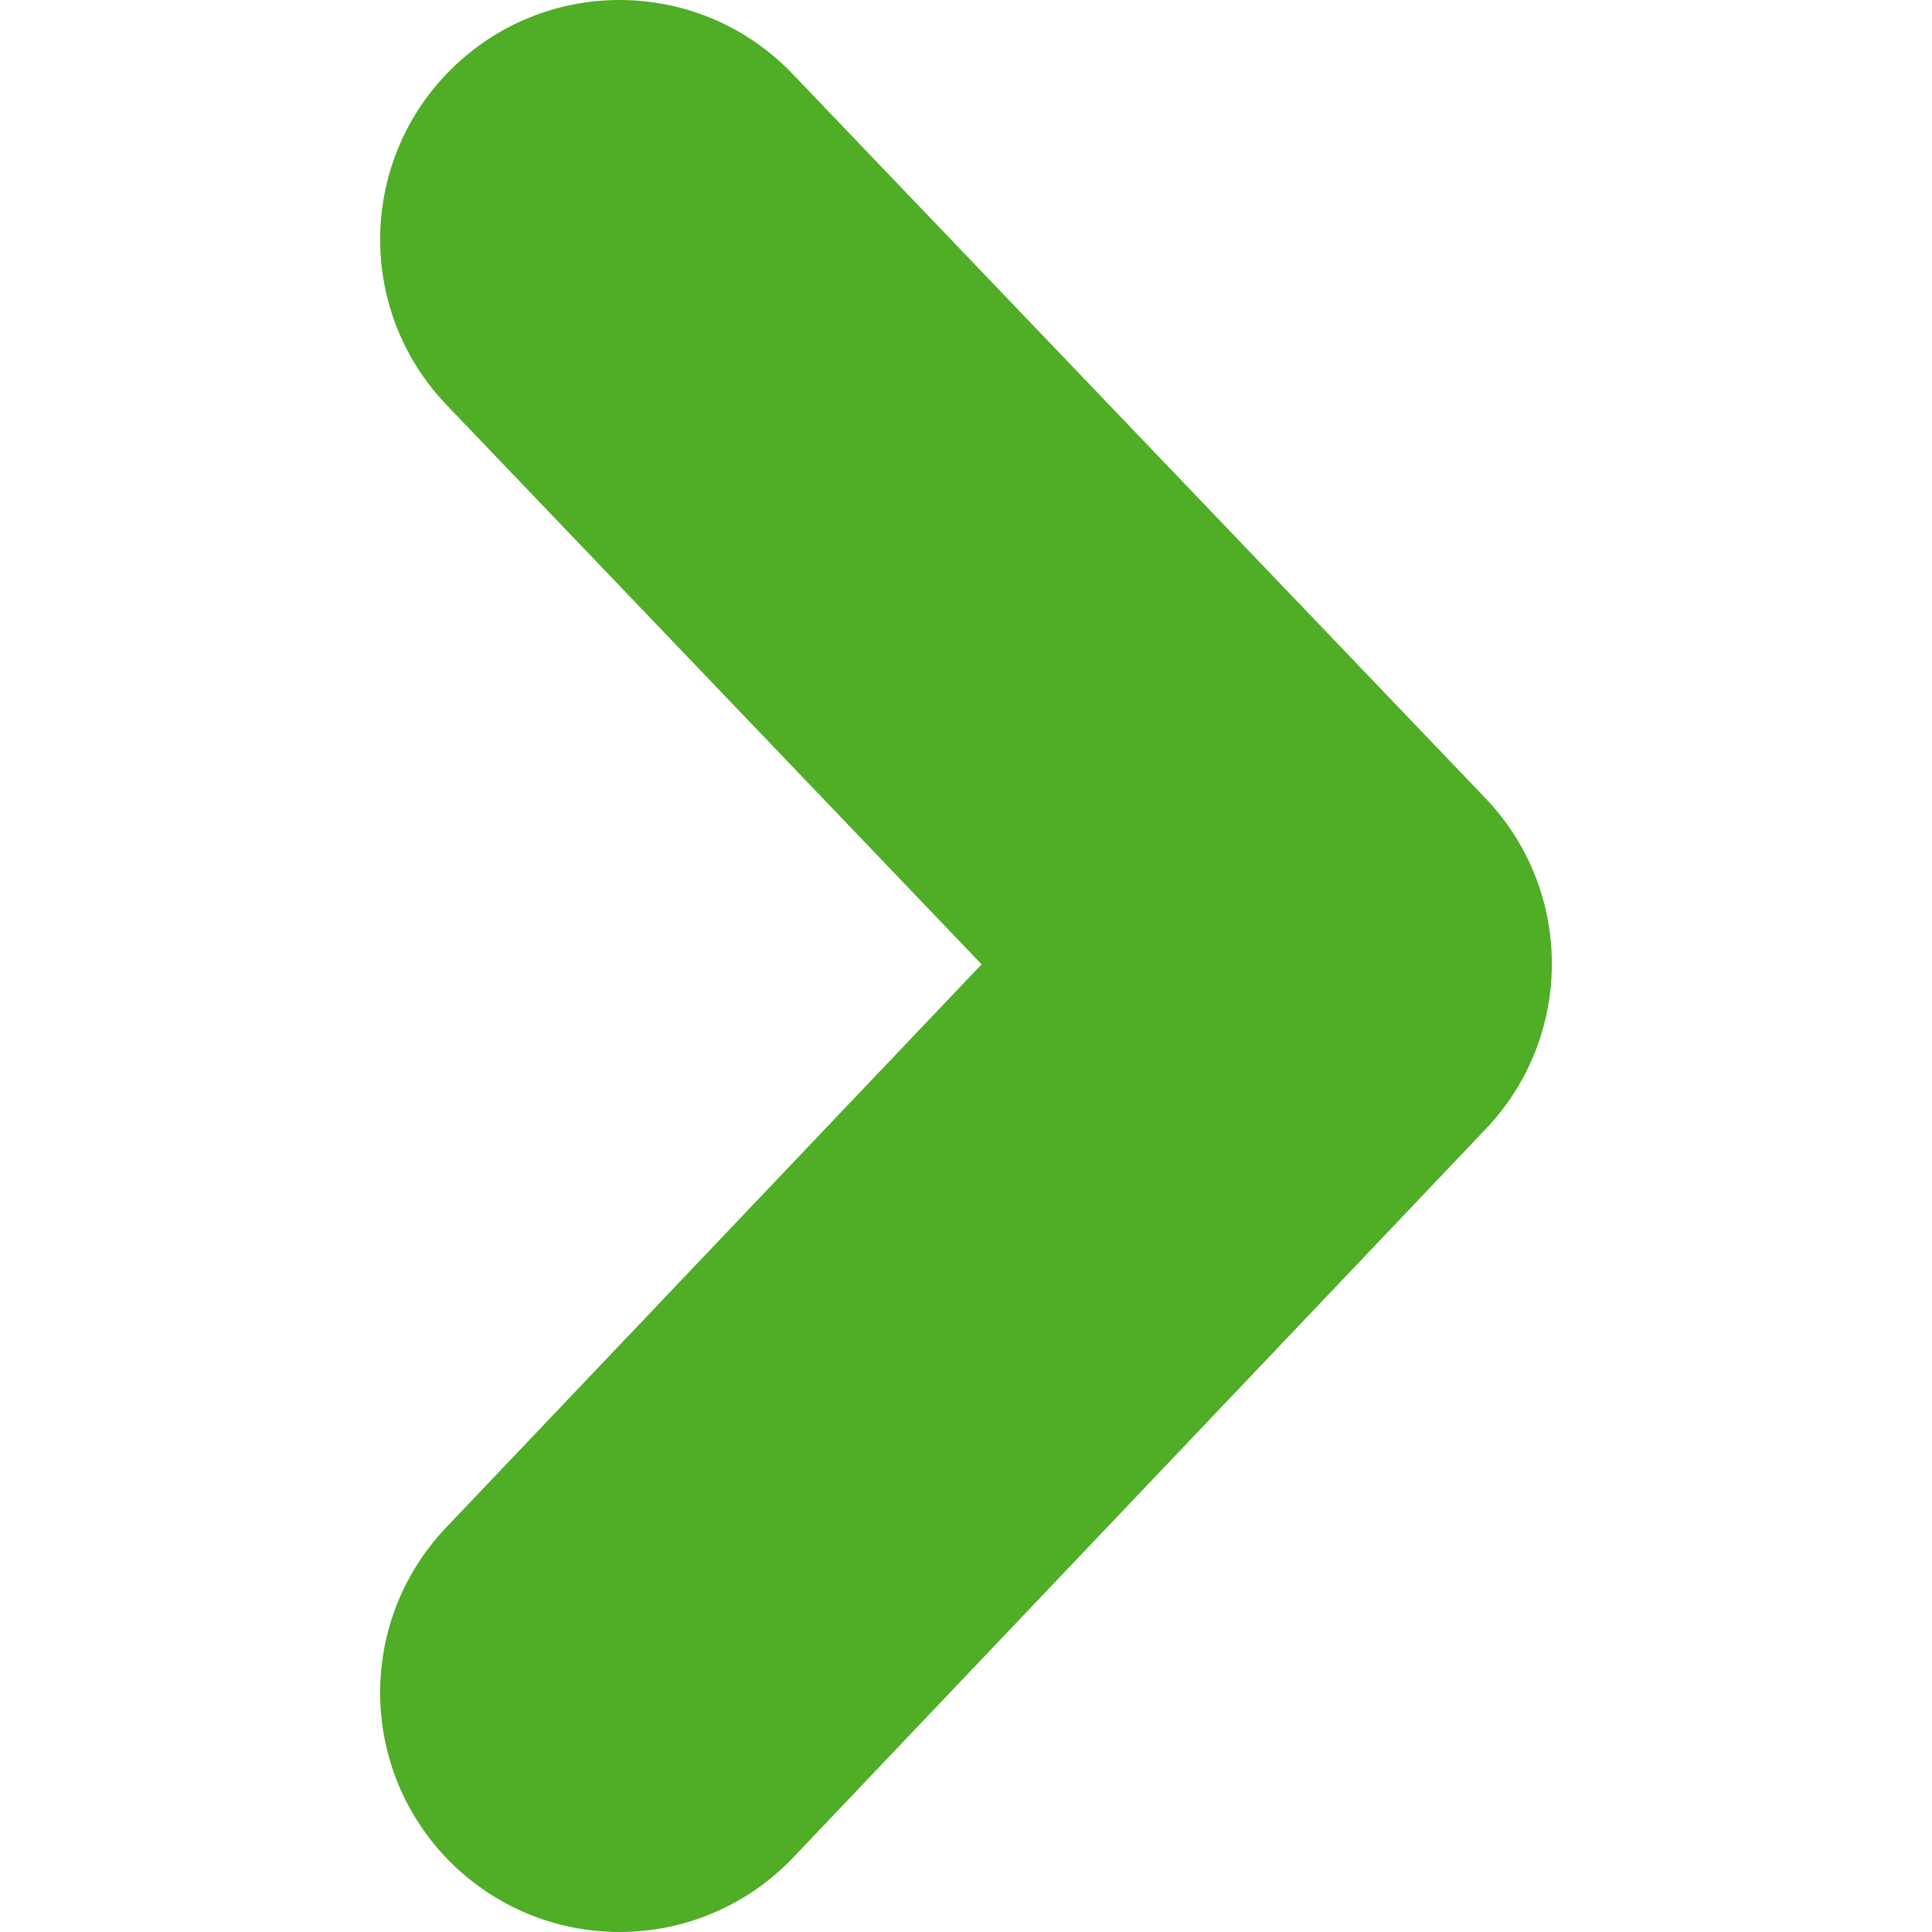
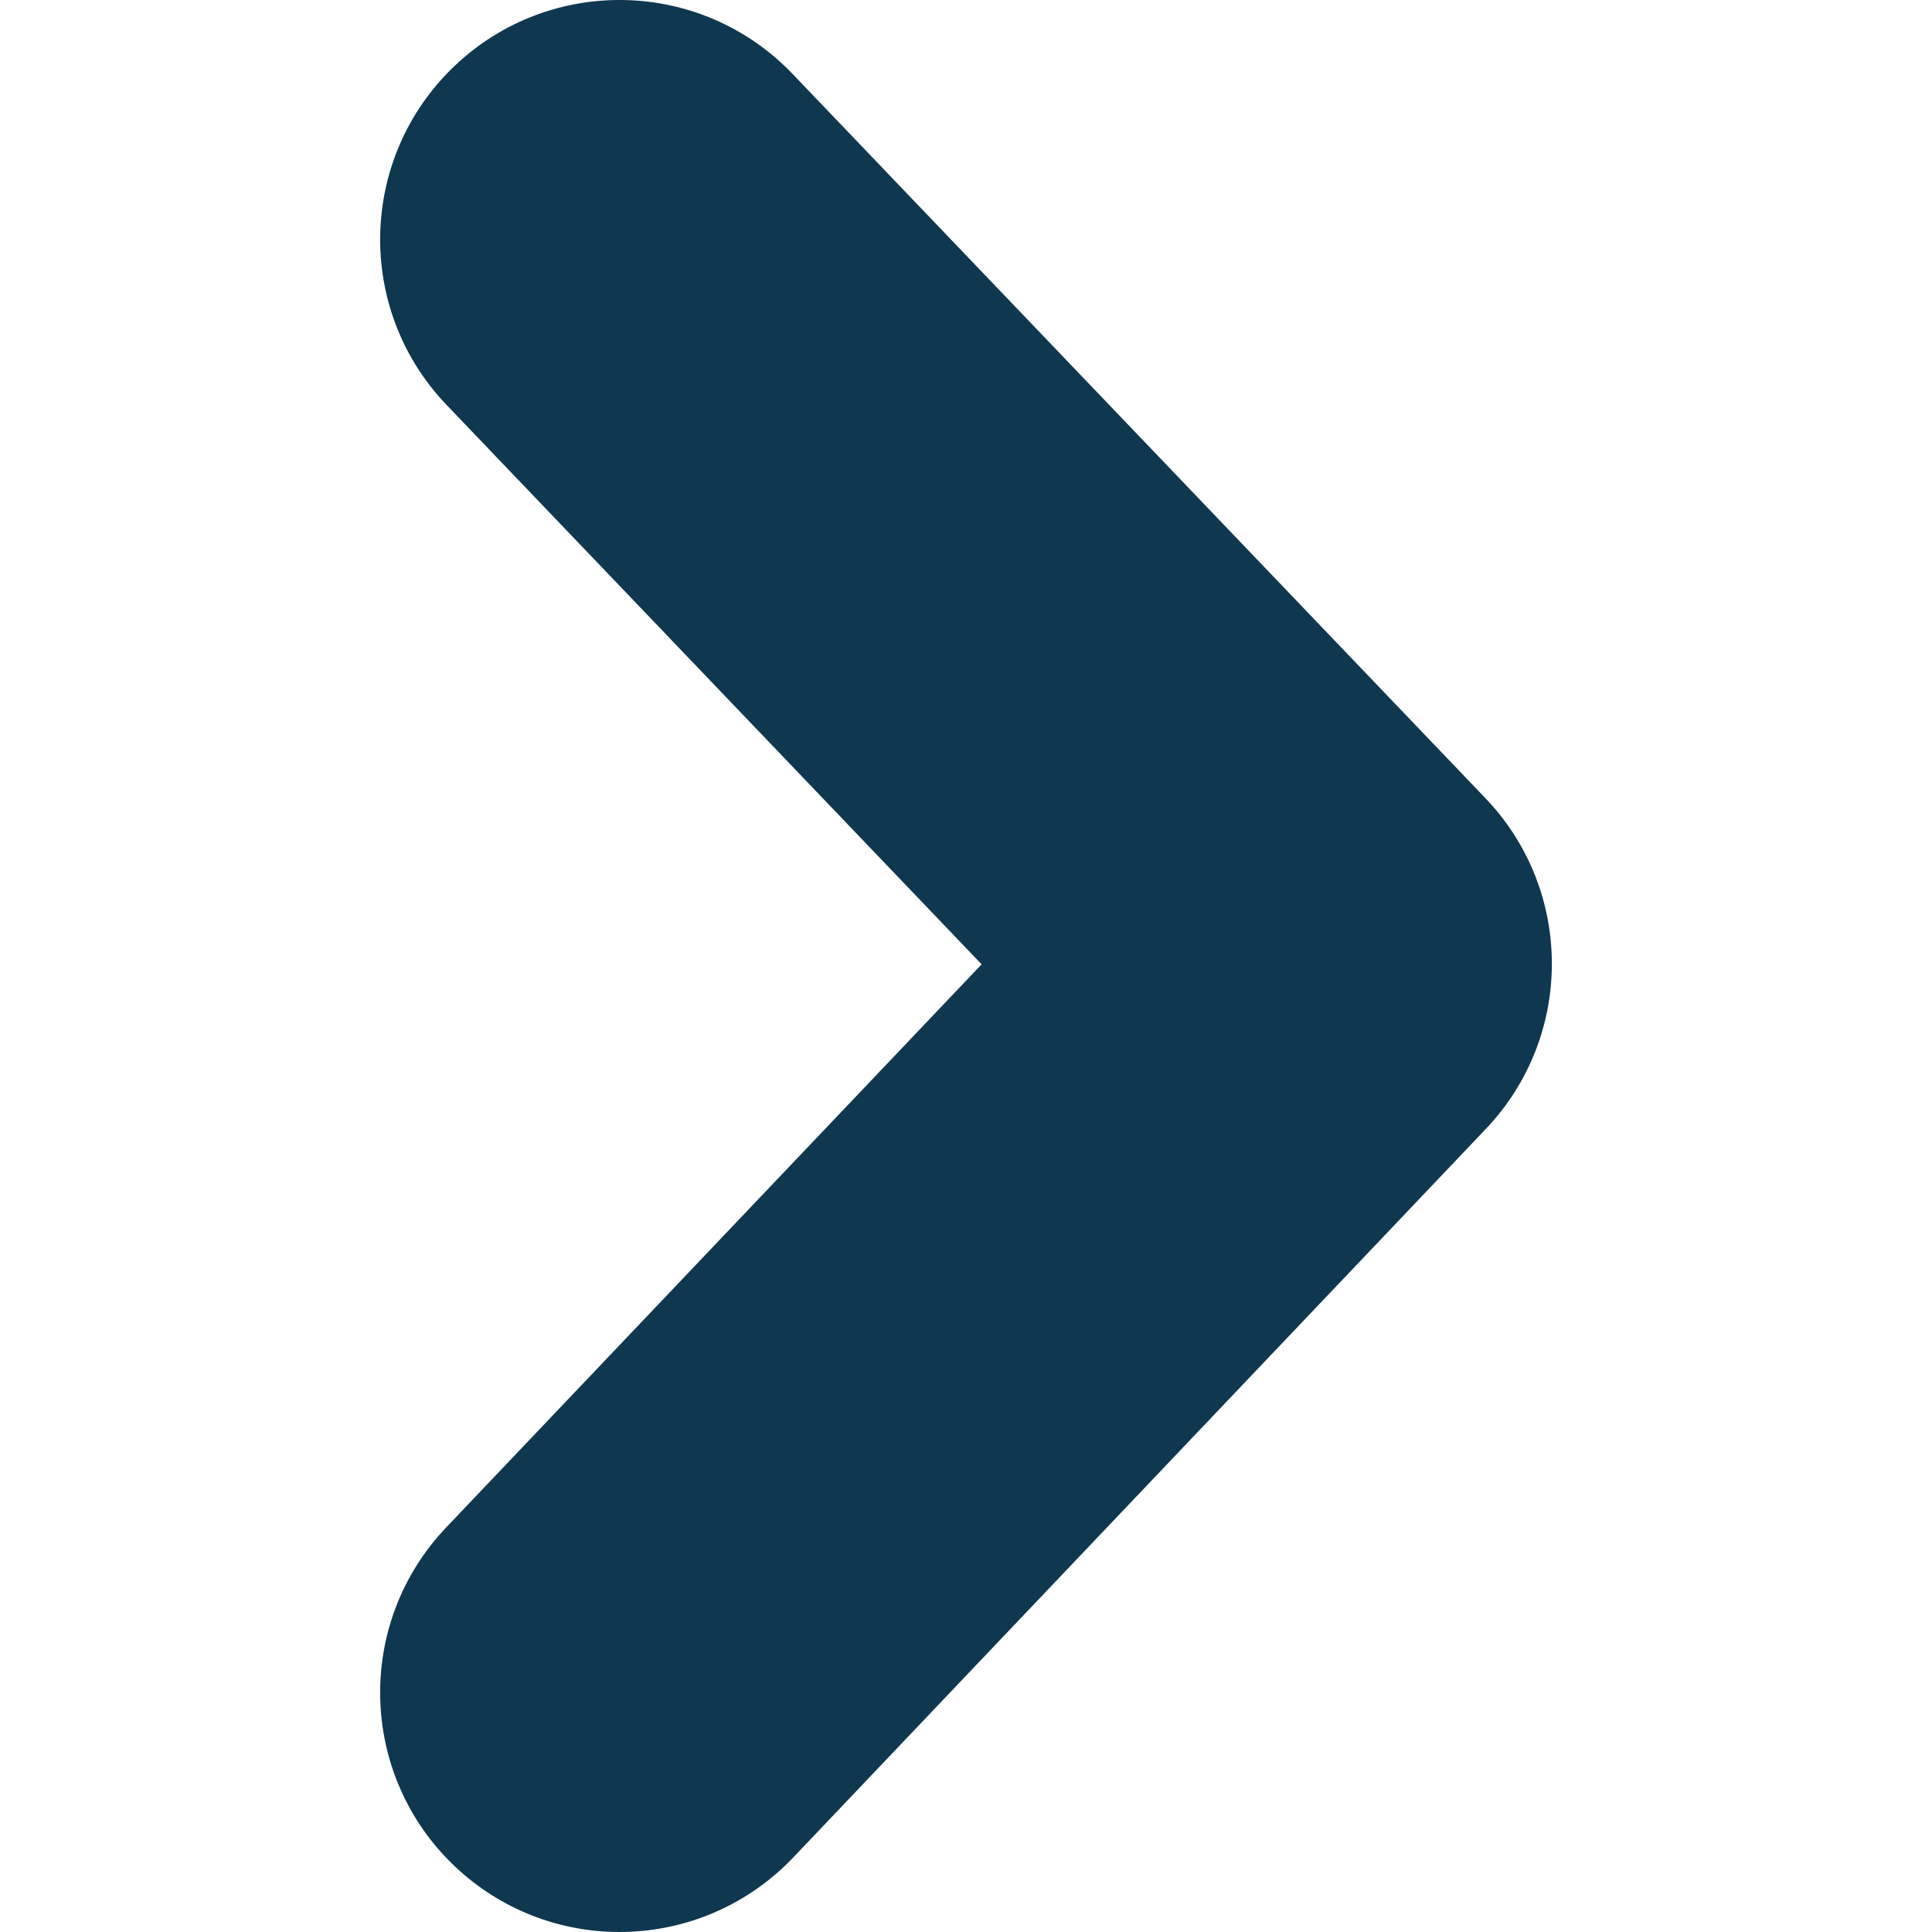
<svg xmlns="http://www.w3.org/2000/svg" enable-background="new 0 0 46.02 46.02" height="512" viewBox="0 0 46.02 46.02" width="512">
-   <path d="m14.757 46.02c-1.412 0-2.825-.521-3.929-1.569-2.282-2.17-2.373-5.78-.204-8.063l12.758-13.418-12.745-13.325c-2.177-2.275-2.097-5.885.179-8.063 2.277-2.178 5.886-2.097 8.063.179l16.505 17.253c2.104 2.2 2.108 5.665.013 7.872l-16.504 17.361c-1.123 1.177-2.626 1.773-4.136 1.773z" fill="#4fad26" />
+   <path d="m14.757 46.02c-1.412 0-2.825-.521-3.929-1.569-2.282-2.17-2.373-5.78-.204-8.063l12.758-13.418-12.745-13.325c-2.177-2.275-2.097-5.885.179-8.063 2.277-2.178 5.886-2.097 8.063.179l16.505 17.253c2.104 2.2 2.108 5.665.013 7.872l-16.504 17.361c-1.123 1.177-2.626 1.773-4.136 1.773z" fill="#0f3750" />
</svg>
